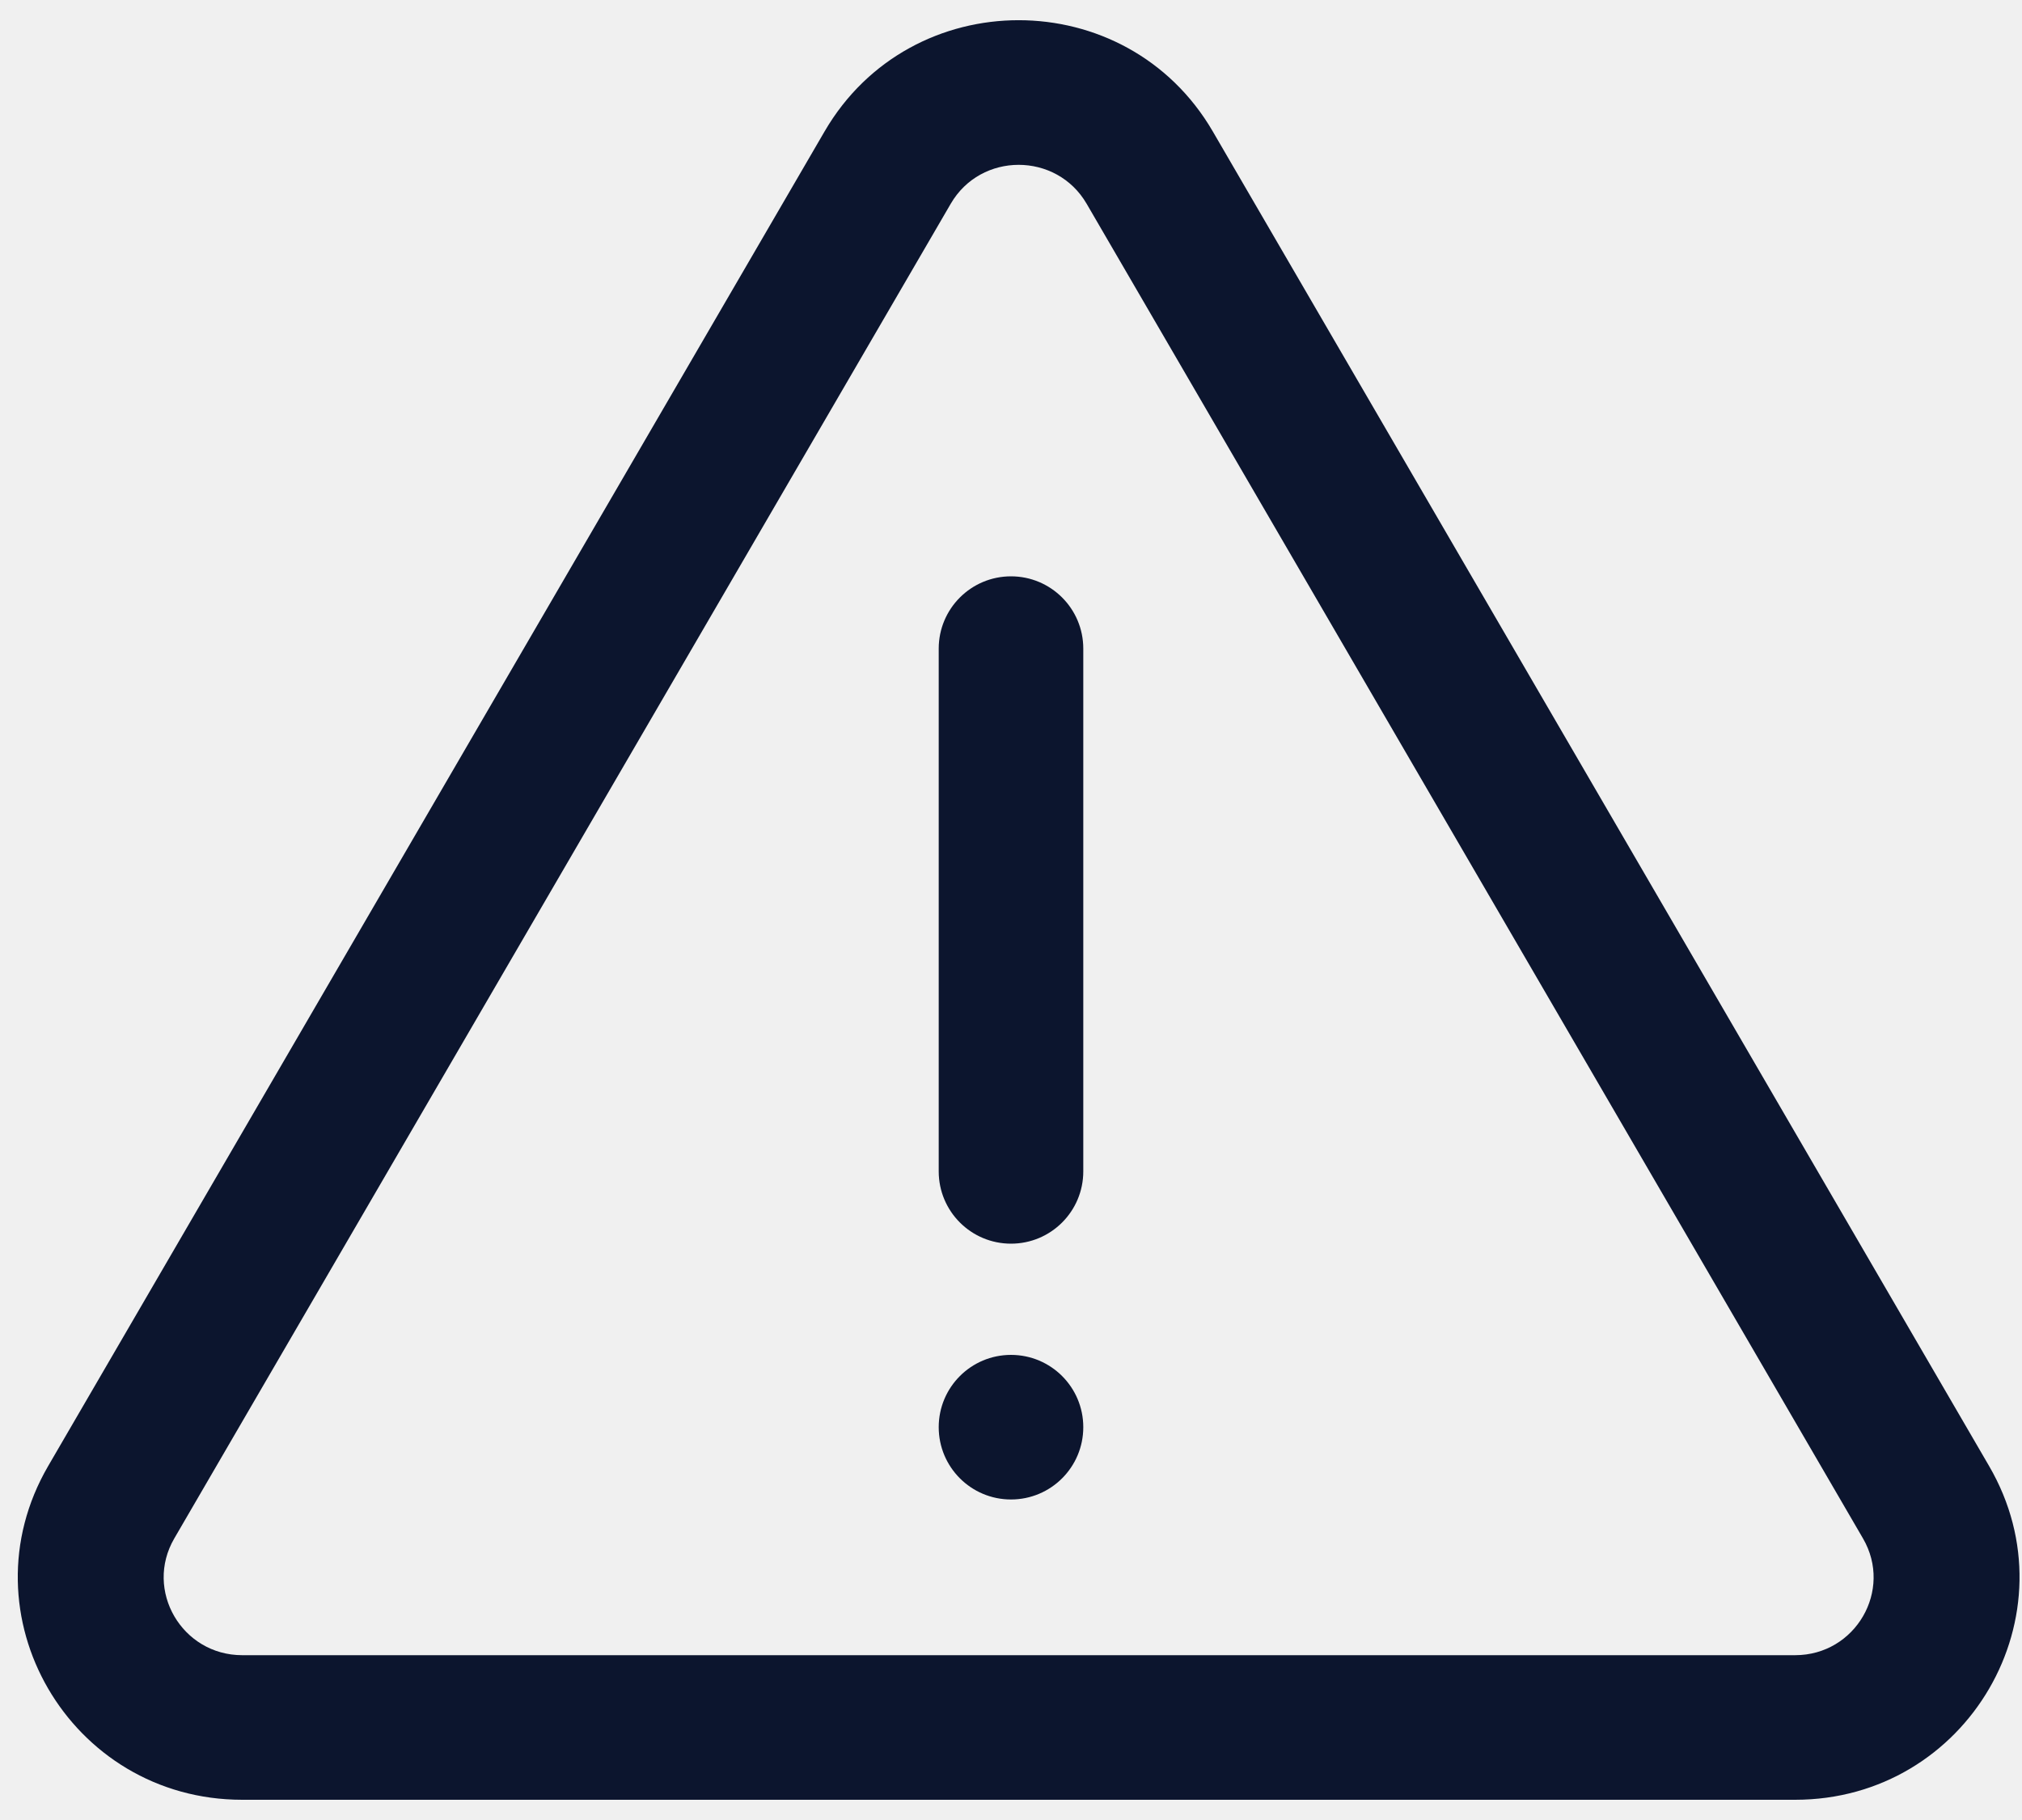
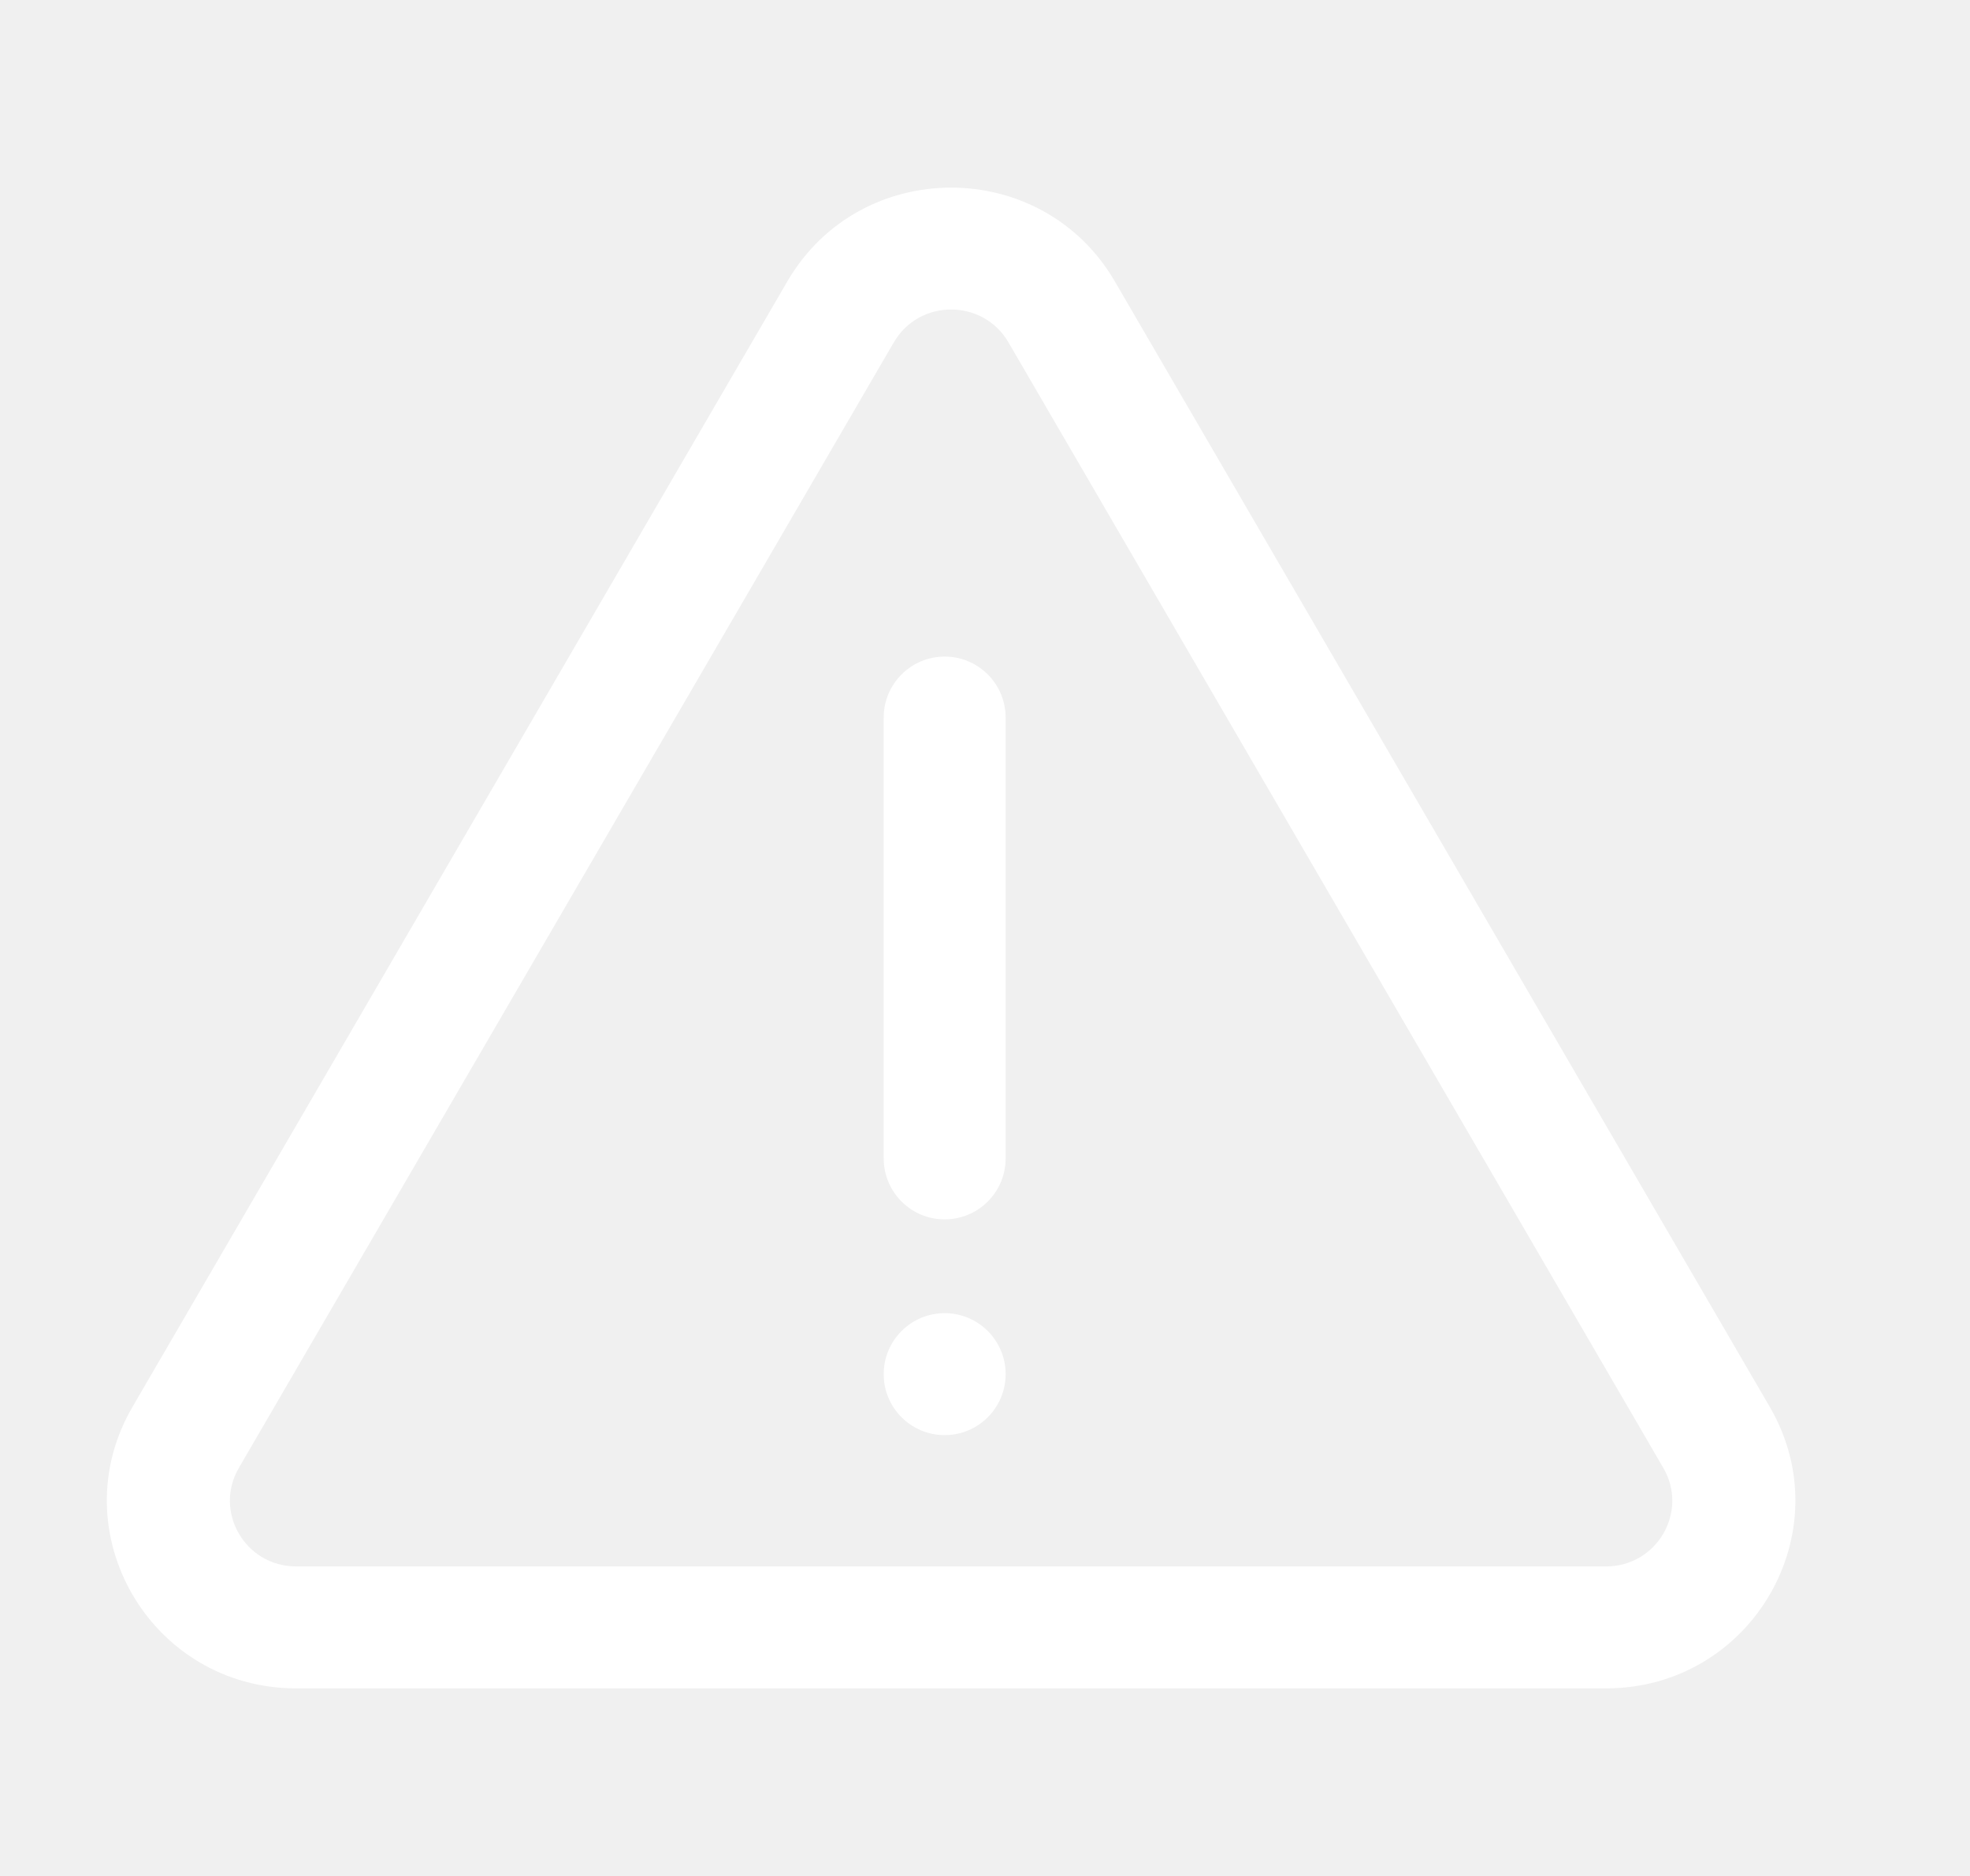
- <svg xmlns="http://www.w3.org/2000/svg" width="20" height="18" viewBox="0 0 20 18" fill="none">
-   <path d="M9.285 6.415C9.285 6.02 9.605 5.7 10 5.7C10.395 5.7 10.715 6.02 10.715 6.415V11.585C10.715 11.98 10.395 12.3 10 12.3C9.605 12.3 9.285 11.98 9.285 11.585V6.415Z" fill="#0C152E" />
-   <path d="M9.285 14.115C9.285 13.72 9.605 13.4 10 13.4C10.395 13.4 10.715 13.72 10.715 14.115C10.715 14.51 10.395 14.83 10 14.83C9.605 14.83 9.285 14.51 9.285 14.115Z" fill="#0C152E" />
-   <path fill-rule="evenodd" clip-rule="evenodd" d="M8.156 1.3C9.009 -0.167 11.142 -0.167 11.996 1.3L19.675 14.5C20.529 15.967 19.462 17.8 17.756 17.8H2.396C0.689 17.8 -0.377 15.967 0.476 14.5L8.156 1.3ZM10.748 2.015L18.427 15.215C18.726 15.728 18.353 16.37 17.756 16.37H2.396C1.799 16.37 1.425 15.728 1.724 15.215L9.404 2.015C9.702 1.502 10.449 1.502 10.748 2.015Z" fill="#0C152E" />
+ <svg xmlns="http://www.w3.org/2000/svg" width="21" height="20" viewBox="0 0 21 20" fill="none">
+   <path d="M9.42 7.65C9.42 7.291 9.711 7 10.07 7C10.429 7 10.72 7.291 10.72 7.65V12.35C10.72 12.709 10.429 13 10.07 13C9.711 13 9.42 12.709 9.42 12.35V7.65Z" fill="white" />
+   <path d="M9.42 14.65C9.42 14.291 9.711 14 10.07 14C10.429 14 10.72 14.291 10.72 14.65C10.72 15.009 10.429 15.3 10.07 15.3C9.711 15.3 9.42 15.009 9.42 14.65Z" fill="white" />
+   <path fill-rule="evenodd" clip-rule="evenodd" d="M8.393 3C9.169 1.667 11.108 1.667 11.884 3L18.866 15C19.641 16.333 18.672 18 17.12 18H3.157C1.606 18 0.636 16.333 1.412 15L8.393 3ZM10.75 3.65L17.731 15.65C18.003 16.117 17.663 16.7 17.12 16.7H3.157C2.614 16.7 2.275 16.117 2.546 15.65L9.528 3.65C9.799 3.183 10.478 3.183 10.75 3.65Z" fill="white" />
</svg>
